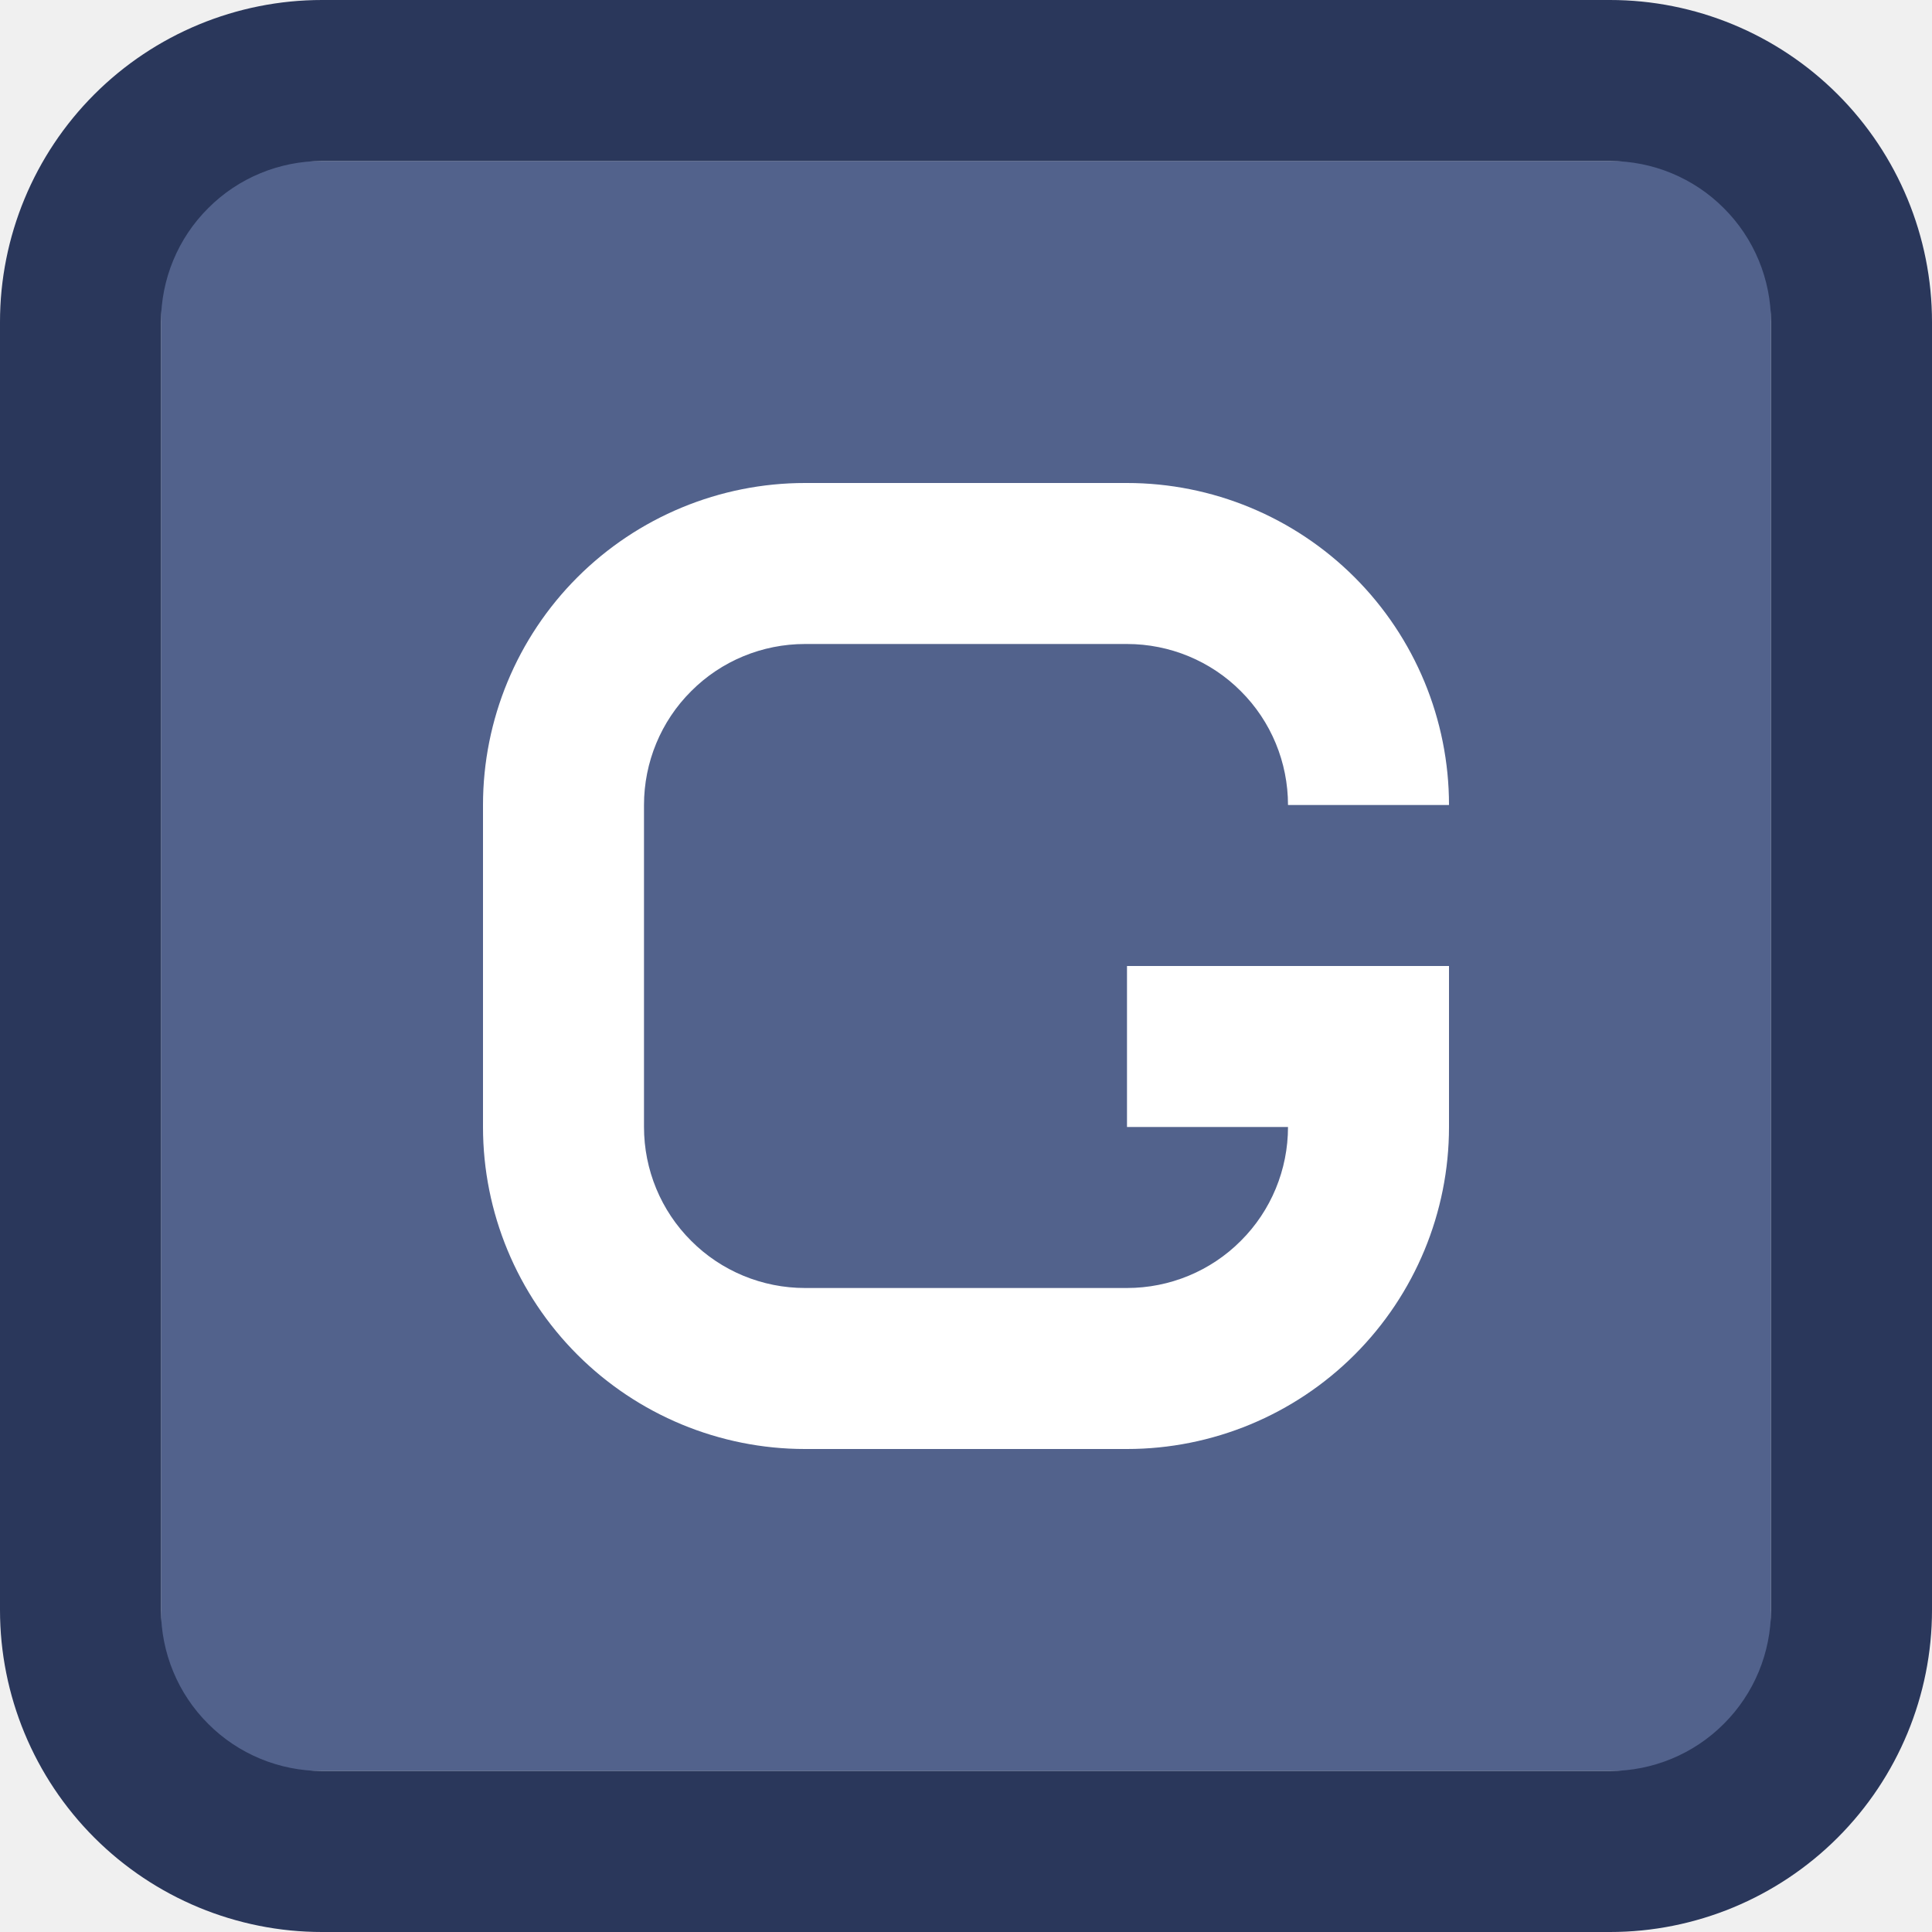
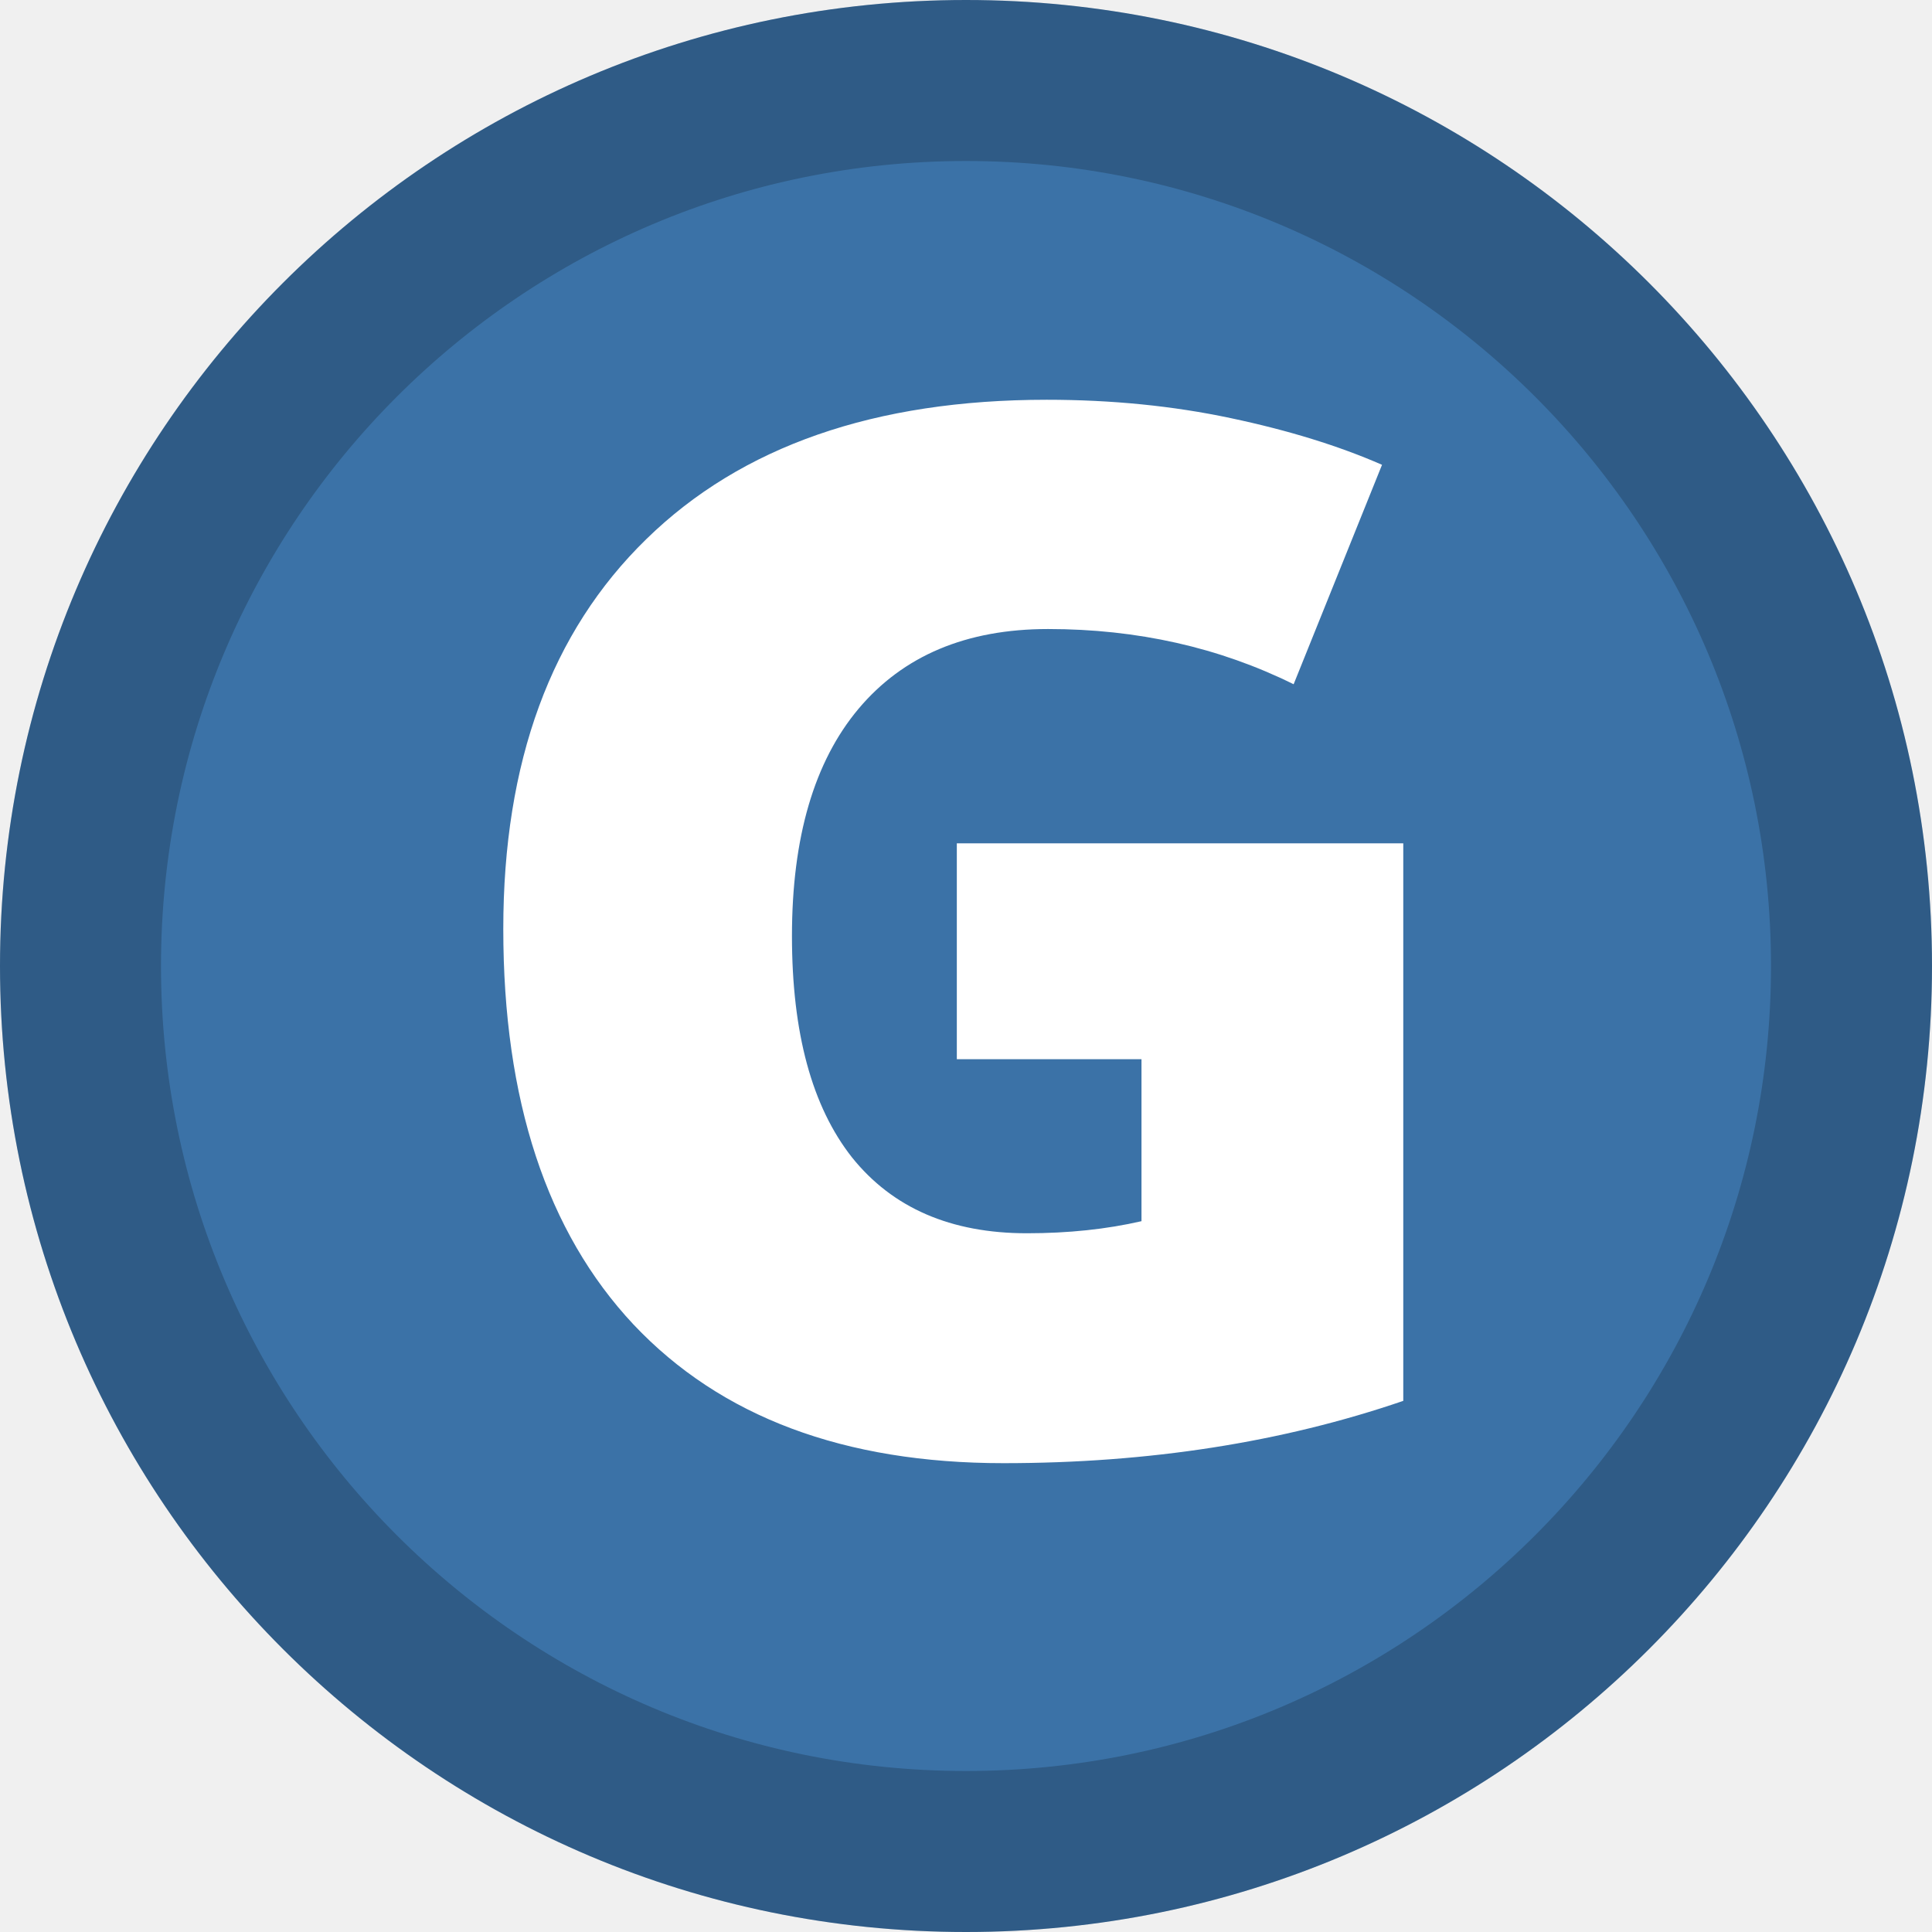
<svg xmlns="http://www.w3.org/2000/svg" width="12" height="12" viewBox="0 0 12 12" fill="none">
-   <rect x="1" y="1" width="10" height="10" fill="#52628C" />
-   <path d="M10 0H2C1.47 0 0.961 0.211 0.586 0.586C0.211 0.961 0 1.47 0 2L0 10C0 10.53 0.211 11.039 0.586 11.414C0.961 11.789 1.47 12 2 12H10C10.53 12 11.039 11.789 11.414 11.414C11.789 11.039 12 10.53 12 10V2C12 1.47 11.789 0.961 11.414 0.586C11.039 0.211 10.53 0 10 0V0ZM11 10C11 10.265 10.895 10.52 10.707 10.707C10.52 10.895 10.265 11 10 11H2C1.735 11 1.48 10.895 1.293 10.707C1.105 10.52 1 10.265 1 10V2C1 1.735 1.105 1.48 1.293 1.293C1.48 1.105 1.735 1 2 1H10C10.265 1 10.52 1.105 10.707 1.293C10.895 1.48 11 1.735 11 2V10Z" fill="#2A375B" />
-   <path d="M7 8H5C4.735 8 4.48 7.895 4.293 7.707C4.105 7.52 4 7.265 4 7V5C4 4.735 4.105 4.48 4.293 4.293C4.48 4.105 4.735 4 5 4H7C7.265 4 7.52 4.105 7.707 4.293C7.895 4.48 8 4.735 8 5H9C9 4.47 8.789 3.961 8.414 3.586C8.039 3.211 7.53 3 7 3H5C4.47 3 3.961 3.211 3.586 3.586C3.211 3.961 3 4.47 3 5V7C3 7.53 3.211 8.039 3.586 8.414C3.961 8.789 4.47 9 5 9H7C7.53 9 8.039 8.789 8.414 8.414C8.789 8.039 9 7.53 9 7V6H7V7H8C8 7.265 7.895 7.52 7.707 7.707C7.52 7.895 7.265 8 7 8Z" fill="white" />
+   <rect width="12" height="12" rx="6" fill="#3B72A7" />
+   <rect x="0.5" y="0.5" width="11" height="11" rx="5.5" stroke="black" stroke-opacity="0.2" />
+   <path d="M5.943 5.238H8.716V8.701C7.963 8.959 7.135 9.088 6.233 9.088C5.243 9.088 4.477 8.801 3.935 8.227C3.396 7.652 3.126 6.833 3.126 5.77C3.126 4.733 3.422 3.926 4.014 3.349C4.605 2.771 5.435 2.483 6.501 2.483C6.905 2.483 7.286 2.521 7.644 2.597C8.004 2.673 8.317 2.77 8.584 2.887L8.035 4.25C7.572 4.021 7.063 3.907 6.51 3.907C6.003 3.907 5.61 4.072 5.332 4.403C5.057 4.731 4.919 5.202 4.919 5.814C4.919 6.415 5.043 6.873 5.292 7.189C5.544 7.503 5.906 7.66 6.378 7.66C6.636 7.66 6.873 7.635 7.09 7.585V6.579H5.943V5.238Z" fill="white" />
</svg>
